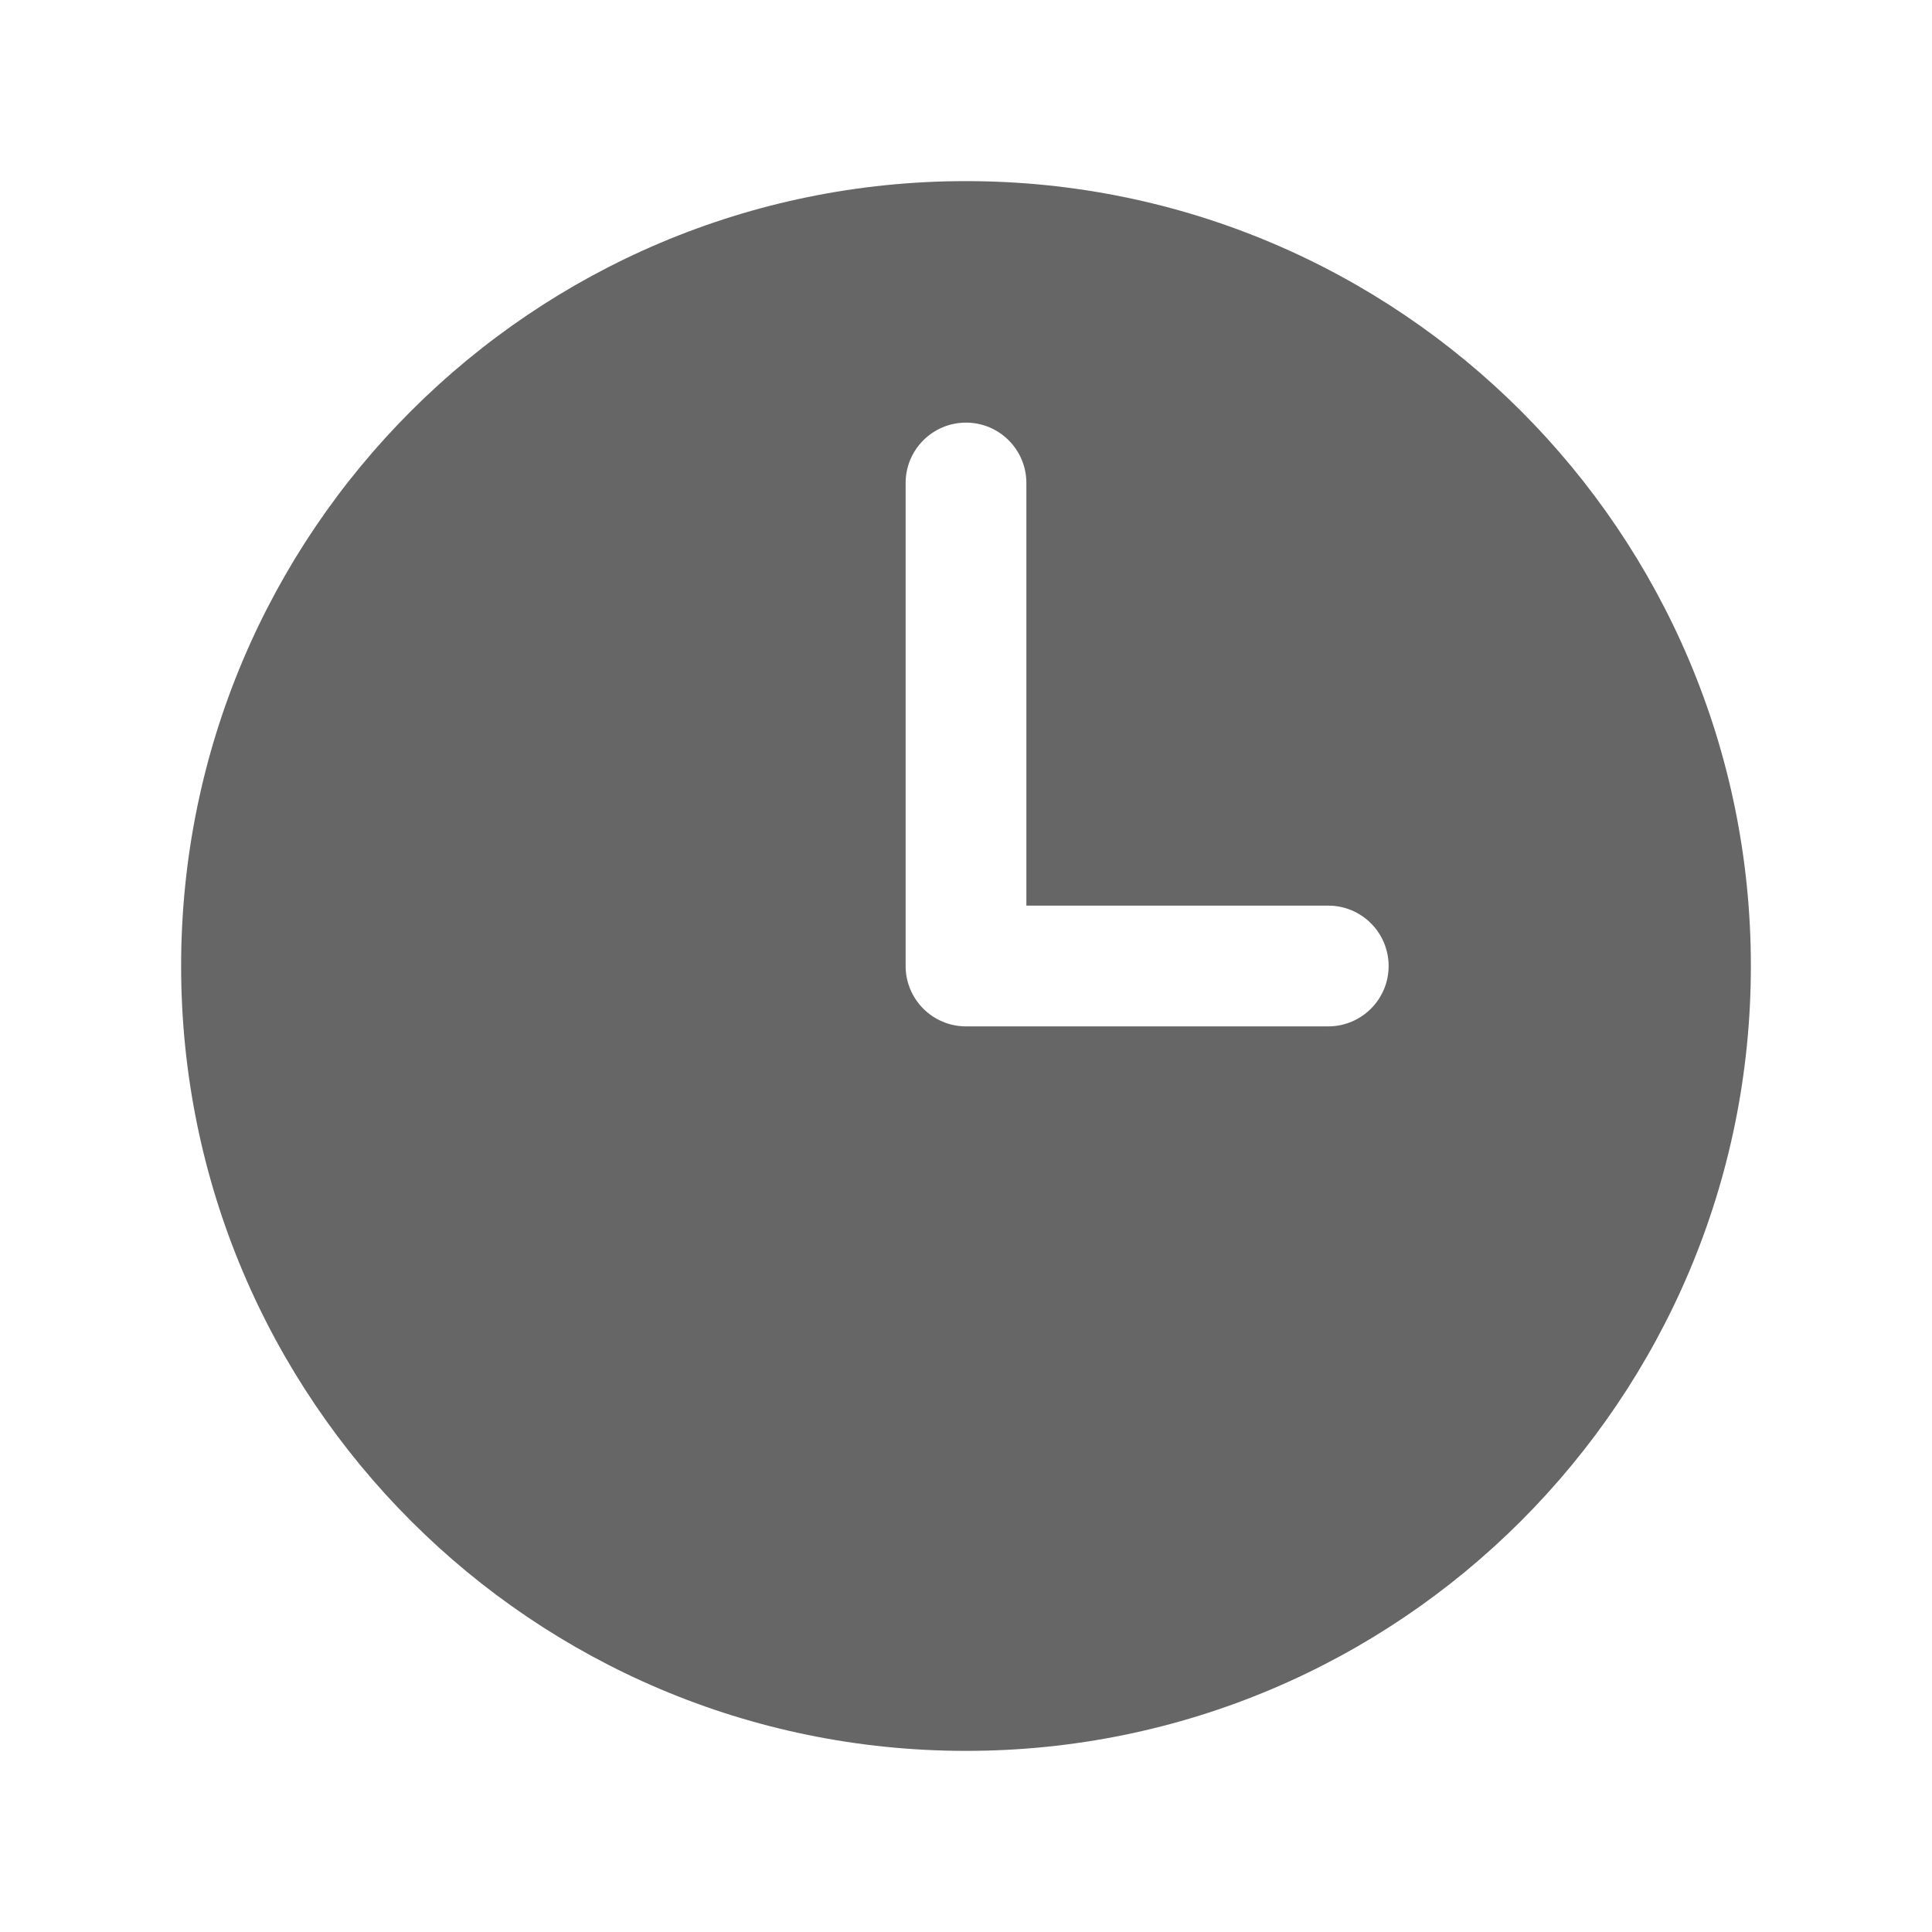
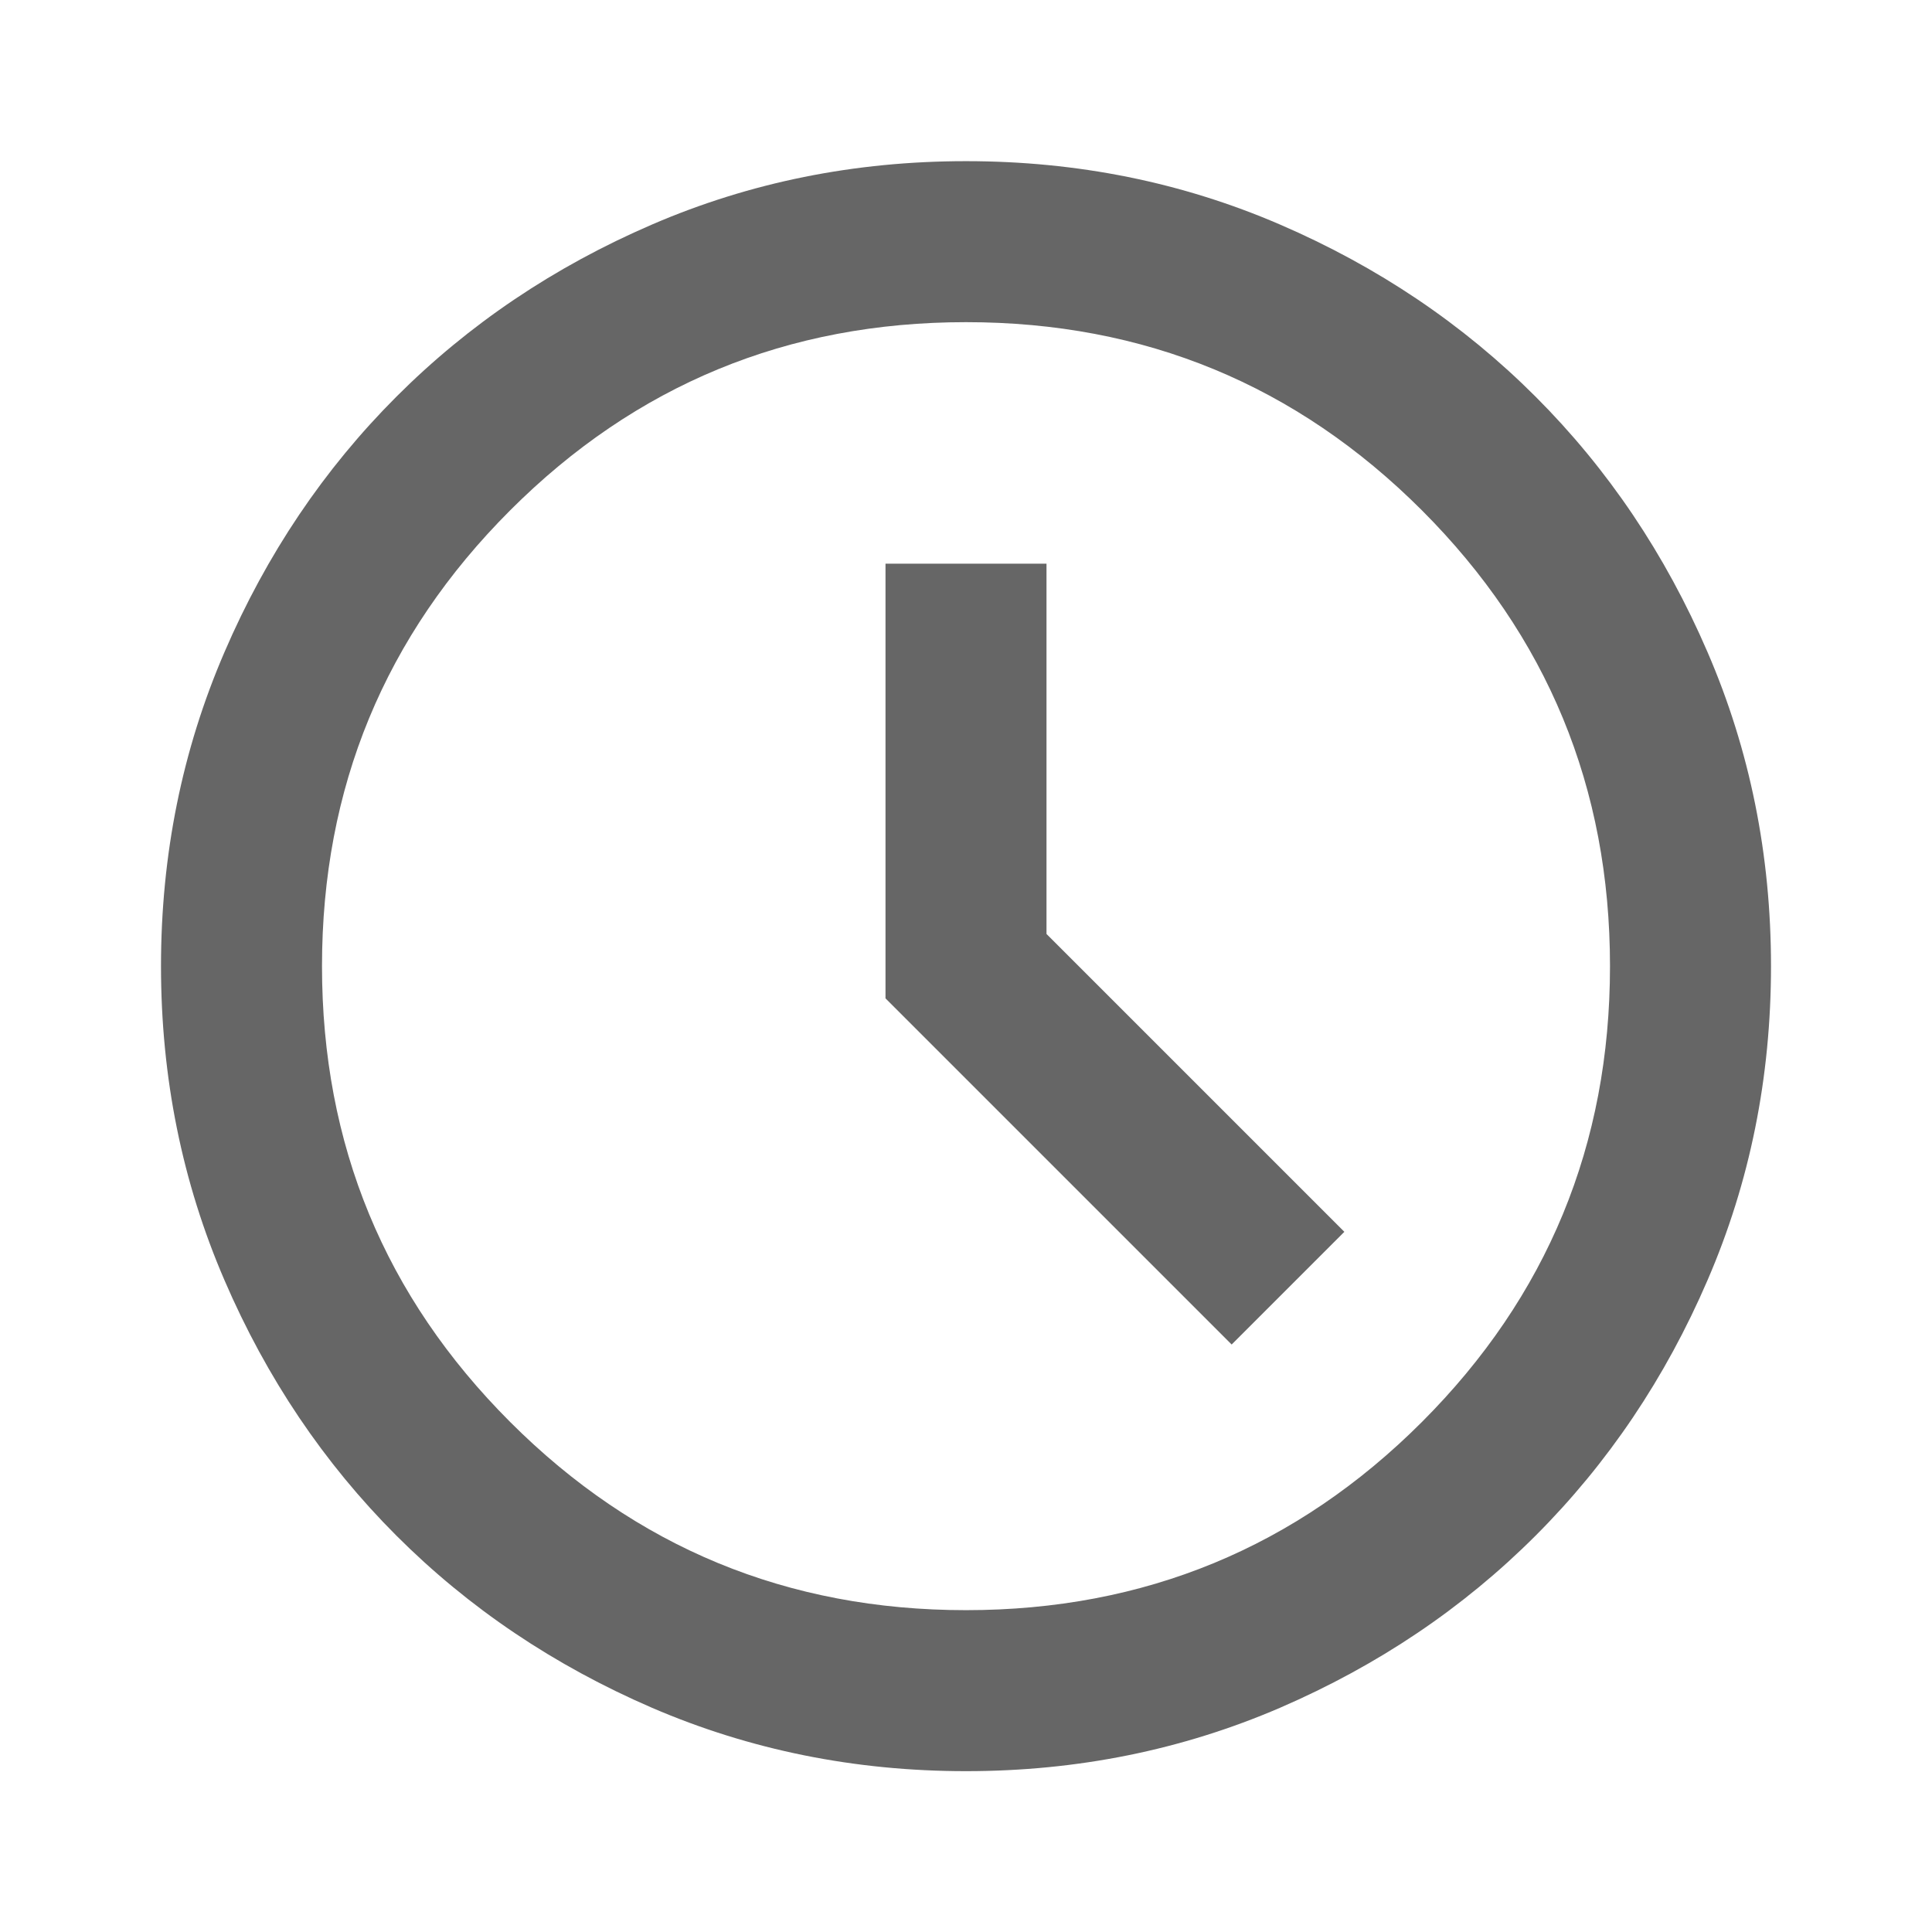
- <svg xmlns="http://www.w3.org/2000/svg" viewBox="0 0 24 24" fill="#666666" class="size-6">
-   <path fill-rule="evenodd" d="M12 2.25c-5.385 0-9.75 4.365-9.75 9.75s4.365 9.75 9.75 9.75 9.75-4.365 9.75-9.75S17.385 2.25 12 2.25ZM12.75 6a.75.75 0 0 0-1.5 0v6c0 .414.336.75.75.75h4.5a.75.75 0 0 0 0-1.5h-3.75V6Z" clip-rule="evenodd" />
+ <svg xmlns="http://www.w3.org/2000/svg" width="24" height="24" viewBox="0 0 24 24" fill="none">
+   <path d="M15.3 16.702L16.7 15.302L13 11.602V7.002H11V12.402L15.3 16.702ZM12 22.002C10.617 22.002 9.317 21.739 8.1 21.215C6.883 20.689 5.825 19.977 4.925 19.077C4.025 18.177 3.312 17.119 2.788 15.902C2.263 14.685 2 13.385 2 12.002C2 10.619 2.263 9.319 2.788 8.102C3.312 6.885 4.025 5.827 4.925 4.927C5.825 4.027 6.883 3.314 8.1 2.789C9.317 2.264 10.617 2.002 12 2.002C13.383 2.002 14.683 2.264 15.9 2.789C17.117 3.314 18.175 4.027 19.075 4.927C19.975 5.827 20.688 6.885 21.212 8.102C21.738 9.319 22 10.619 22 12.002C22 13.385 21.738 14.685 21.212 15.902C20.688 17.119 19.975 18.177 19.075 19.077C18.175 19.977 17.117 20.689 15.9 21.215C14.683 21.739 13.383 22.002 12 22.002ZM12 20.002C14.217 20.002 16.104 19.223 17.663 17.665C19.221 16.106 20 14.219 20 12.002C20 9.785 19.221 7.898 17.663 6.339C16.104 4.781 14.217 4.002 12 4.002C9.783 4.002 7.896 4.781 6.338 6.339C4.779 7.898 4 9.785 4 12.002C4 14.219 4.779 16.106 6.338 17.665C7.896 19.223 9.783 20.002 12 20.002Z" fill="#666666" />
</svg>
